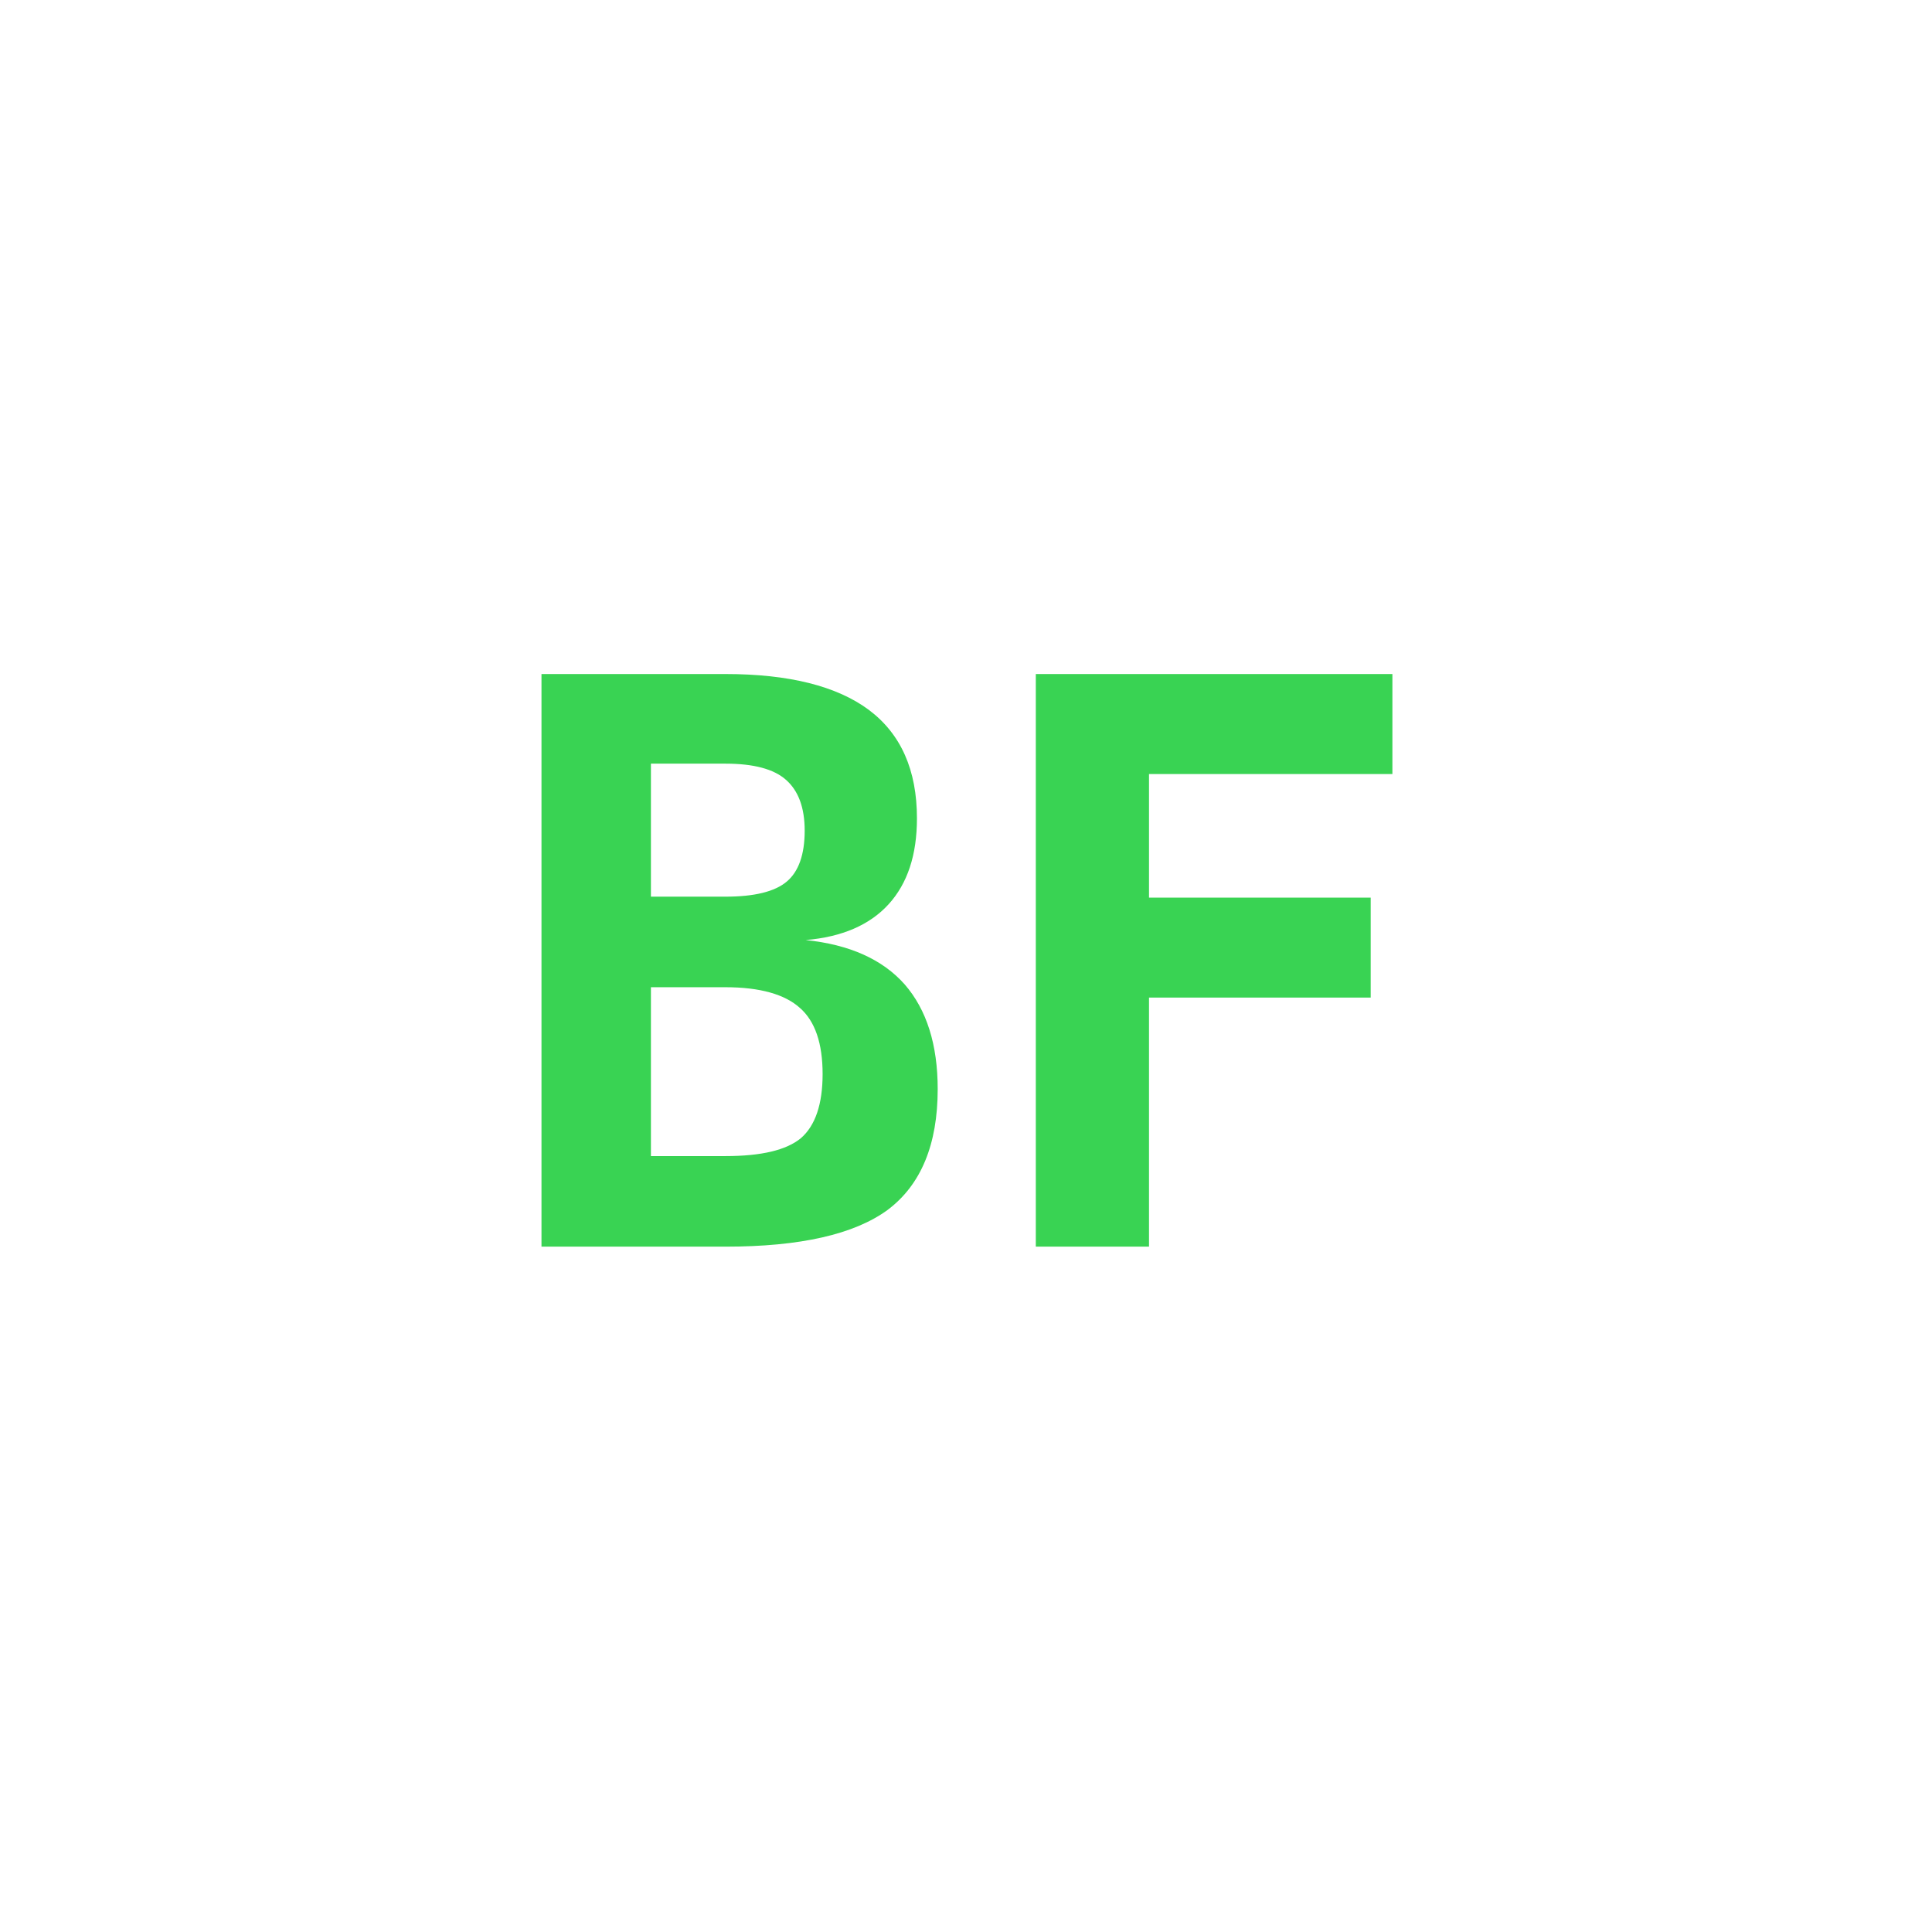
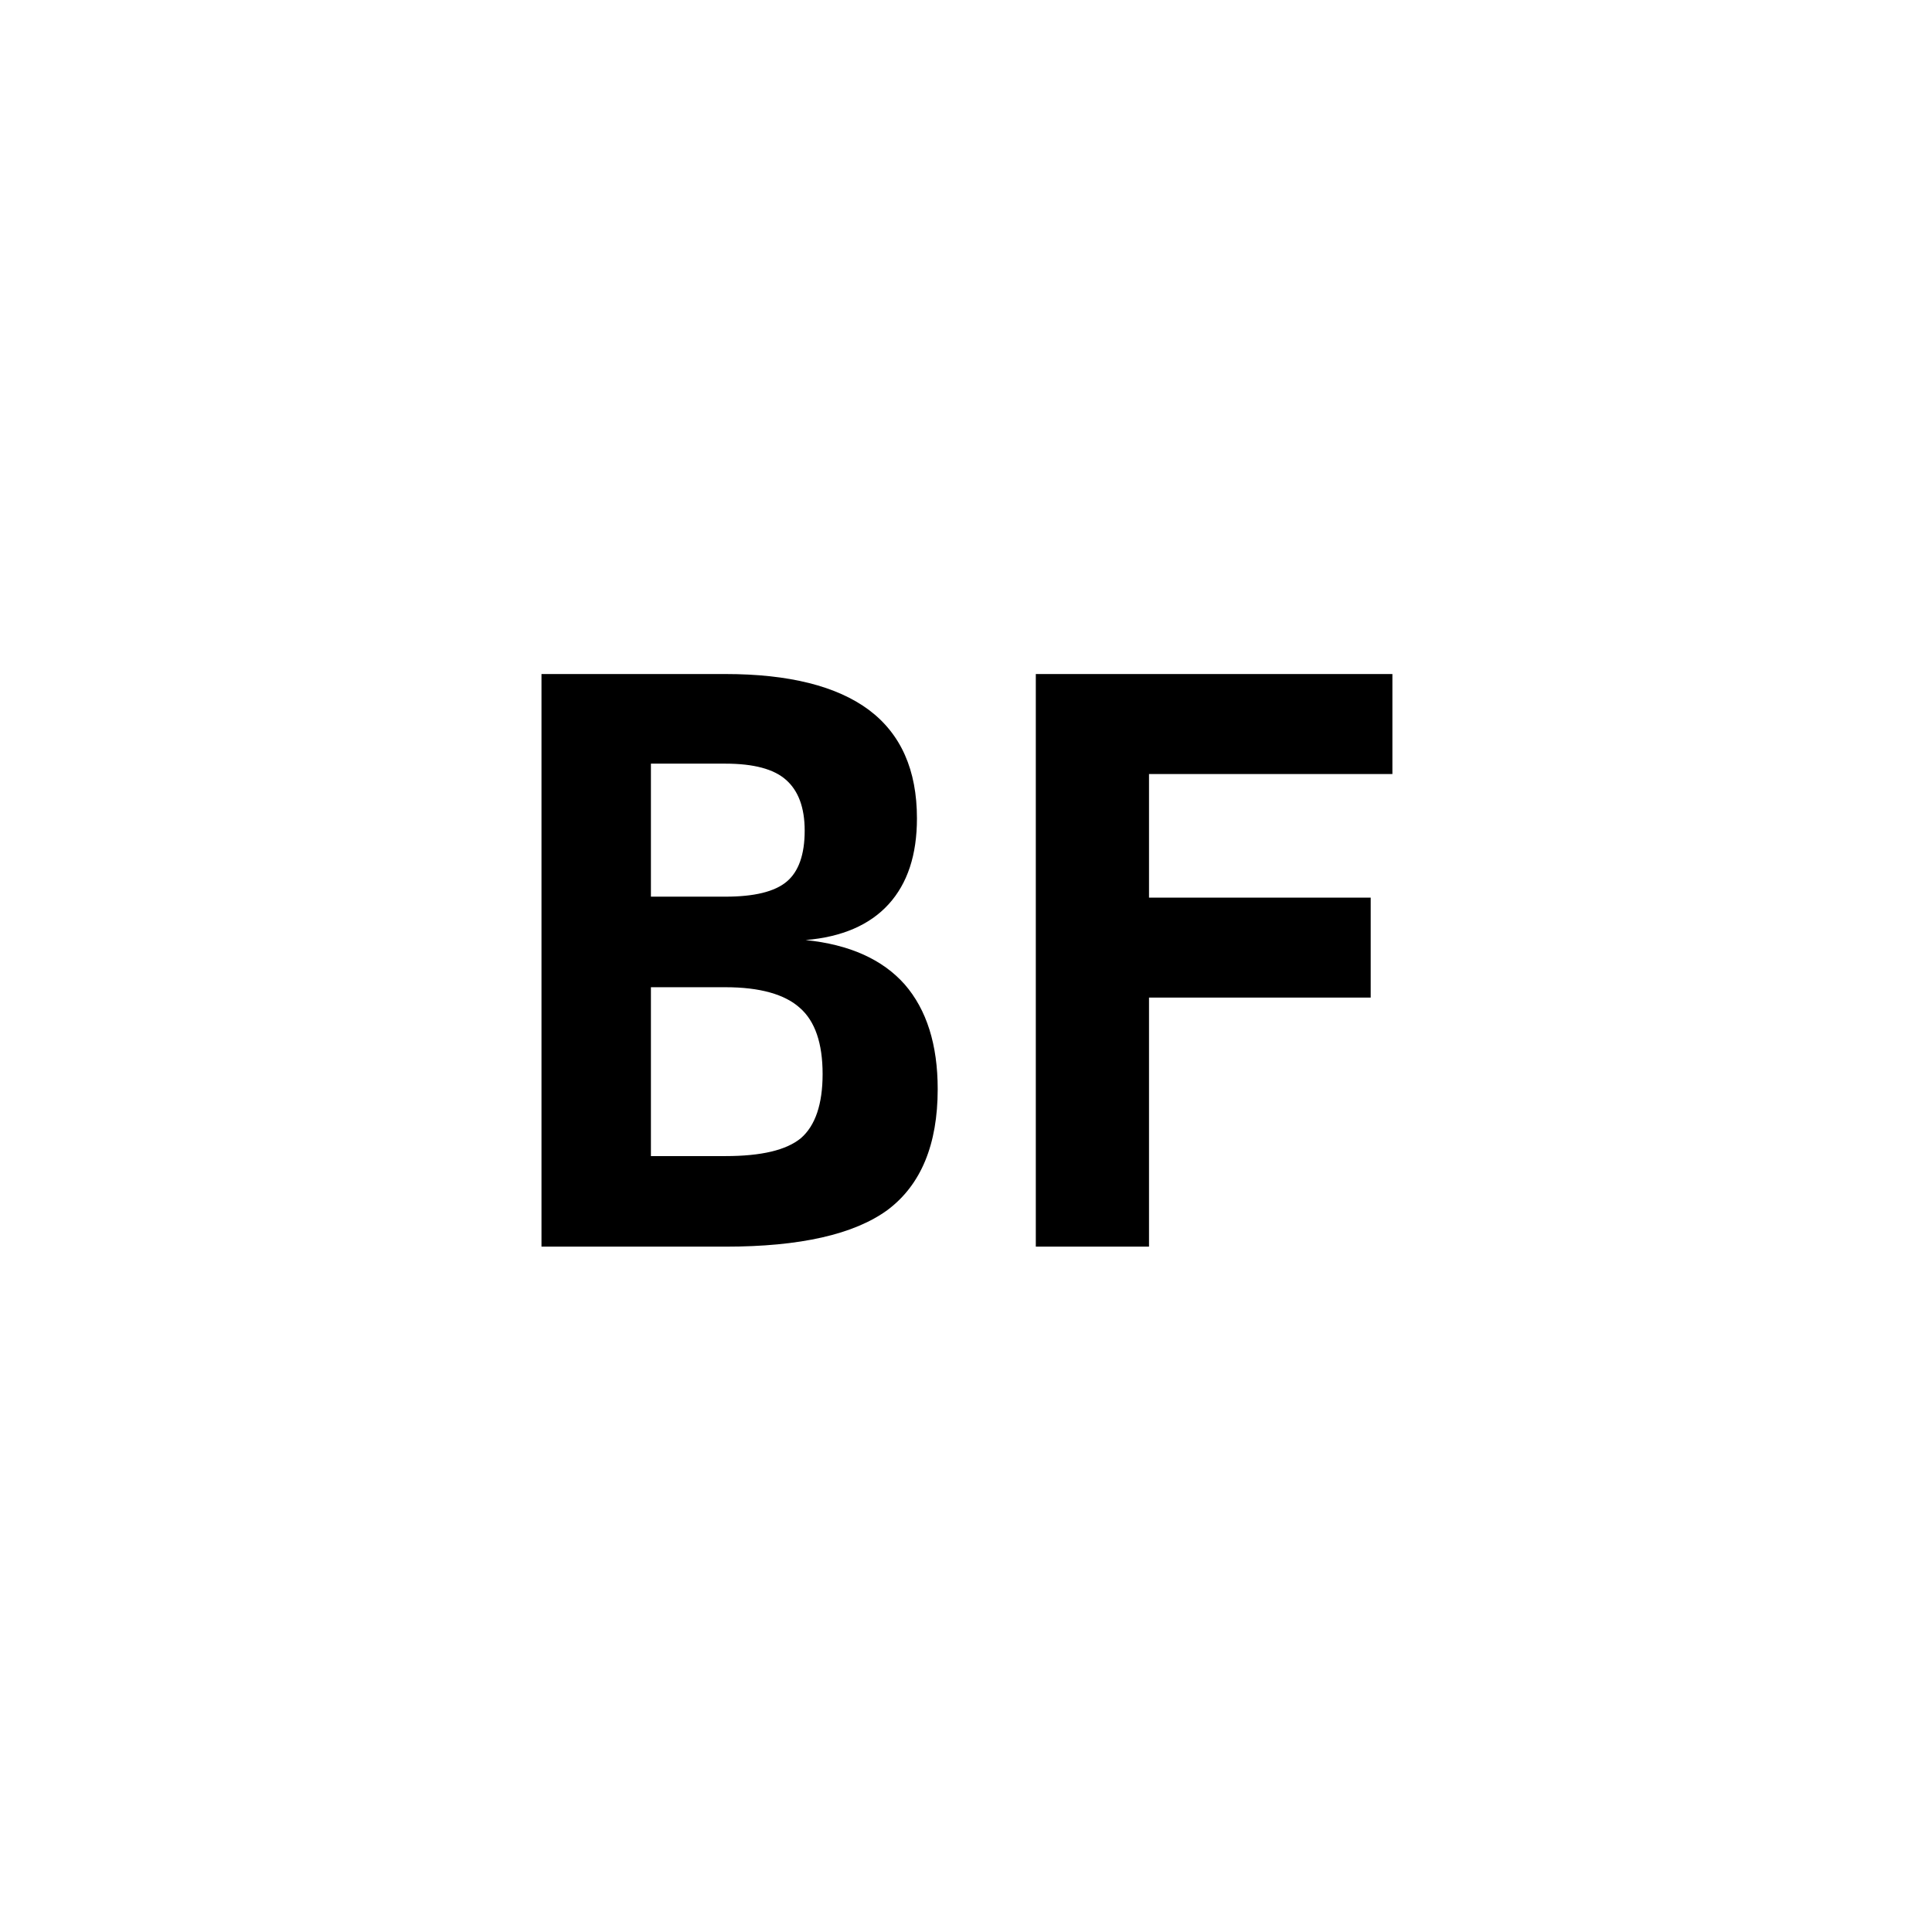
<svg xmlns="http://www.w3.org/2000/svg" viewBox="0 0 32 32">
-   <text x="50%" y="53%" dominant-baseline="middle" text-anchor="middle" font-family="monospace" font-size="13" font-weight="700" fill="#39d353">BF</text>
+   <text x="50%" y="53%" dominant-baseline="middle" text-anchor="middle" font-family="monospace" font-size="13" font-weight="700" fill="#000000">BF</text>
</svg>
